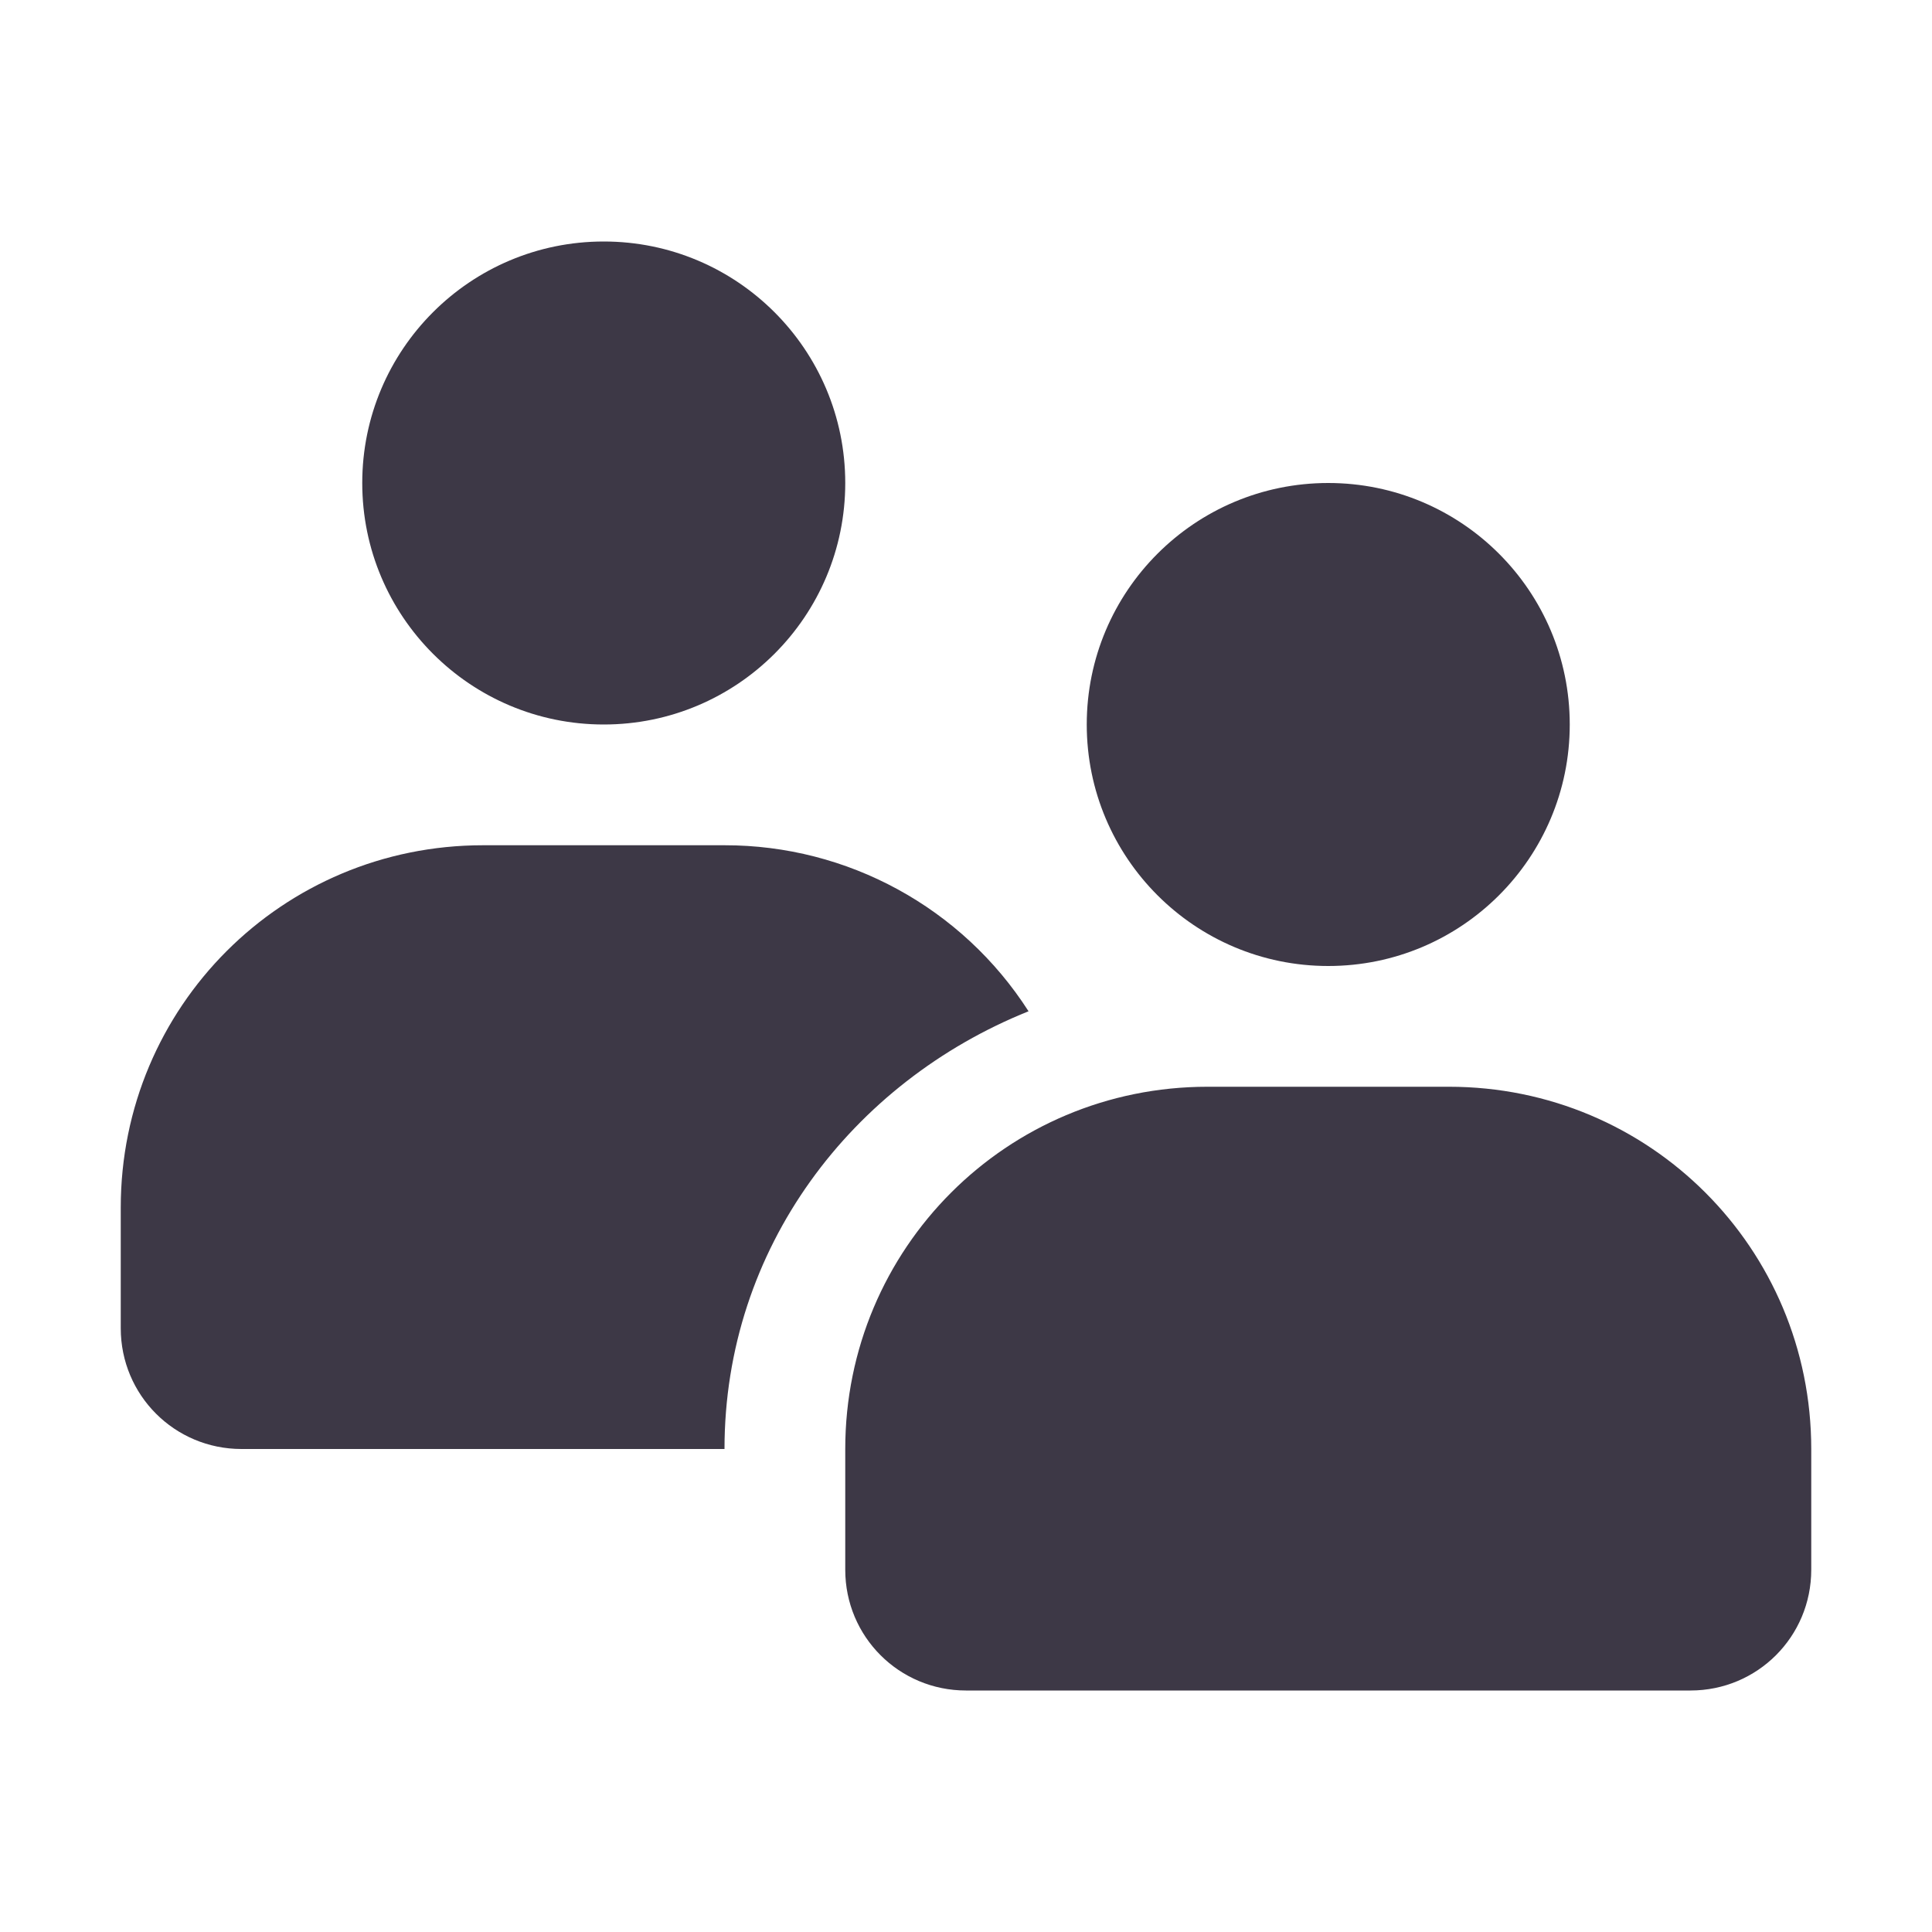
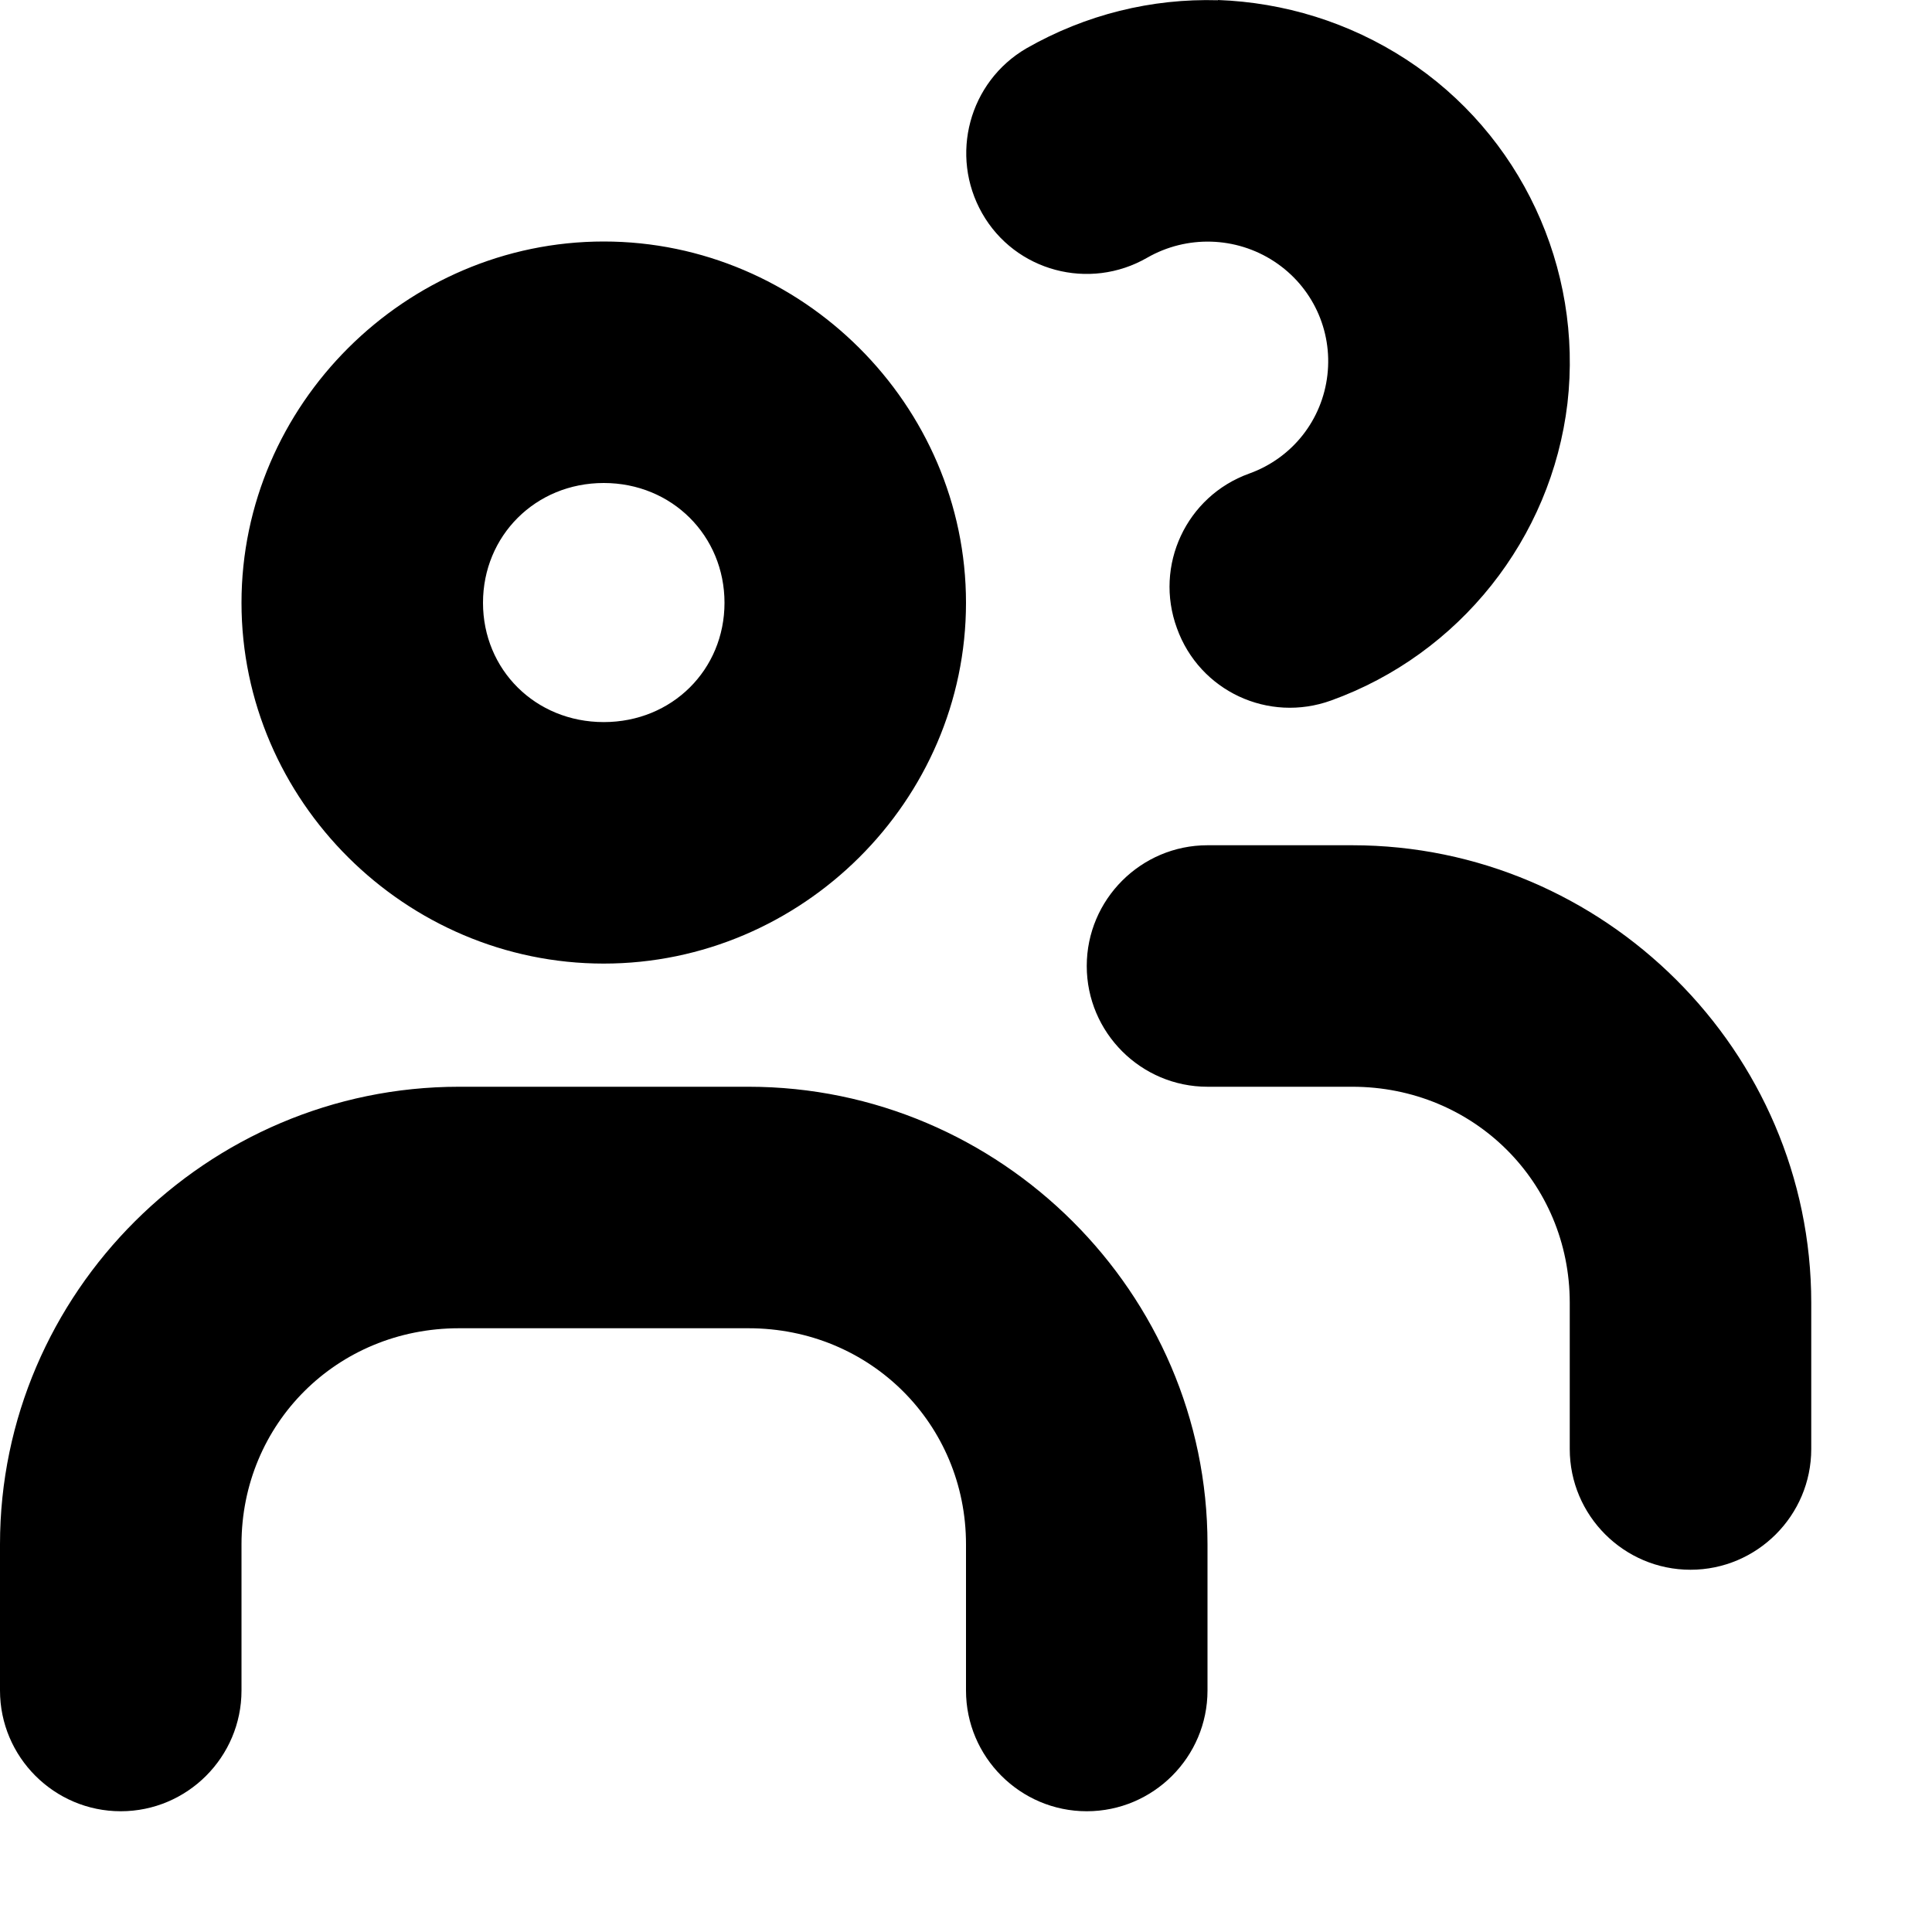
- <svg xmlns="http://www.w3.org/2000/svg" height="16" width="16">
-   <path d="M5 2a2 2 0 0 0-2 2 2 2 0 0 0 2 2 2 2 0 0 0 2-2 2 2 0 0 0-2-2zm6 2a2 2 0 0 0-2 2 2 2 0 0 0 2 2 2 2 0 0 0 2-2 2 2 0 0 0-2-2zM4 7c-1.662 0-3 1.338-3 3v1c0 .554.446 1 1 1h4c0-1.665 1.056-3.038 2.518-3.625A2.986 2.986 0 0 0 6 7H4zm6 2c-1.662 0-3 1.338-3 3v1c0 .554.446 1 1 1h6c.554 0 1-.446 1-1v-1c0-1.662-1.338-3-3-3h-2z" style="fill:#3d3846" />
+ <svg xmlns="http://www.w3.org/2000/svg" width="16px" height="16px" version="1.1" viewBox="0 0 16 16">
+   <path d="m10.086 0c0.547 0.02 1.086 0.184 1.559 0.492 0.949 0.617 1.465 1.727 1.336 2.848-0.133 1.121-0.895 2.078-1.957 2.461-0.52 0.188-1.09-0.078-1.277-0.598-0.191-0.52 0.078-1.094 0.598-1.281 0.359-0.129 0.605-0.445 0.648-0.816 0.043-0.371-0.125-0.734-0.441-0.941s-0.723-0.219-1.051-0.031c-0.48 0.277-1.094 0.113-1.367-0.367-0.273-0.48-0.109-1.09 0.367-1.367 0.492-0.281 1.039-0.414 1.586-0.398zm-5.086 2c1.641 0 3 1.352 3 2.992s-1.359 2.988-3 2.988-3-1.348-3-2.988 1.359-2.992 3-2.992zm0 2c-0.566 0-1 0.438-1 0.992s0.434 0.988 1 0.988 1-0.434 1-0.988-0.434-0.992-1-0.992zm6.199 3c2.086 0 3.801 1.707 3.801 3.789v1.211c0 0.551-0.449 1-1 1s-1-0.449-1-1v-1.211c0-0.996-0.793-1.789-1.801-1.789h-1.199c-0.551 0-1-0.449-1-1s0.449-1 1-1zm-5 2c2.086 0 3.801 1.707 3.801 3.789v1.211c0 0.551-0.449 1-1 1s-1-0.449-1-1v-1.211c0-0.996-0.793-1.789-1.801-1.789h-2.398c-1.012 0-1.801 0.793-1.801 1.789v1.211c0 0.551-0.449 1-1 1s-1-0.449-1-1v-1.211c0-2.082 1.715-3.789 3.801-3.789z" />
</svg>
